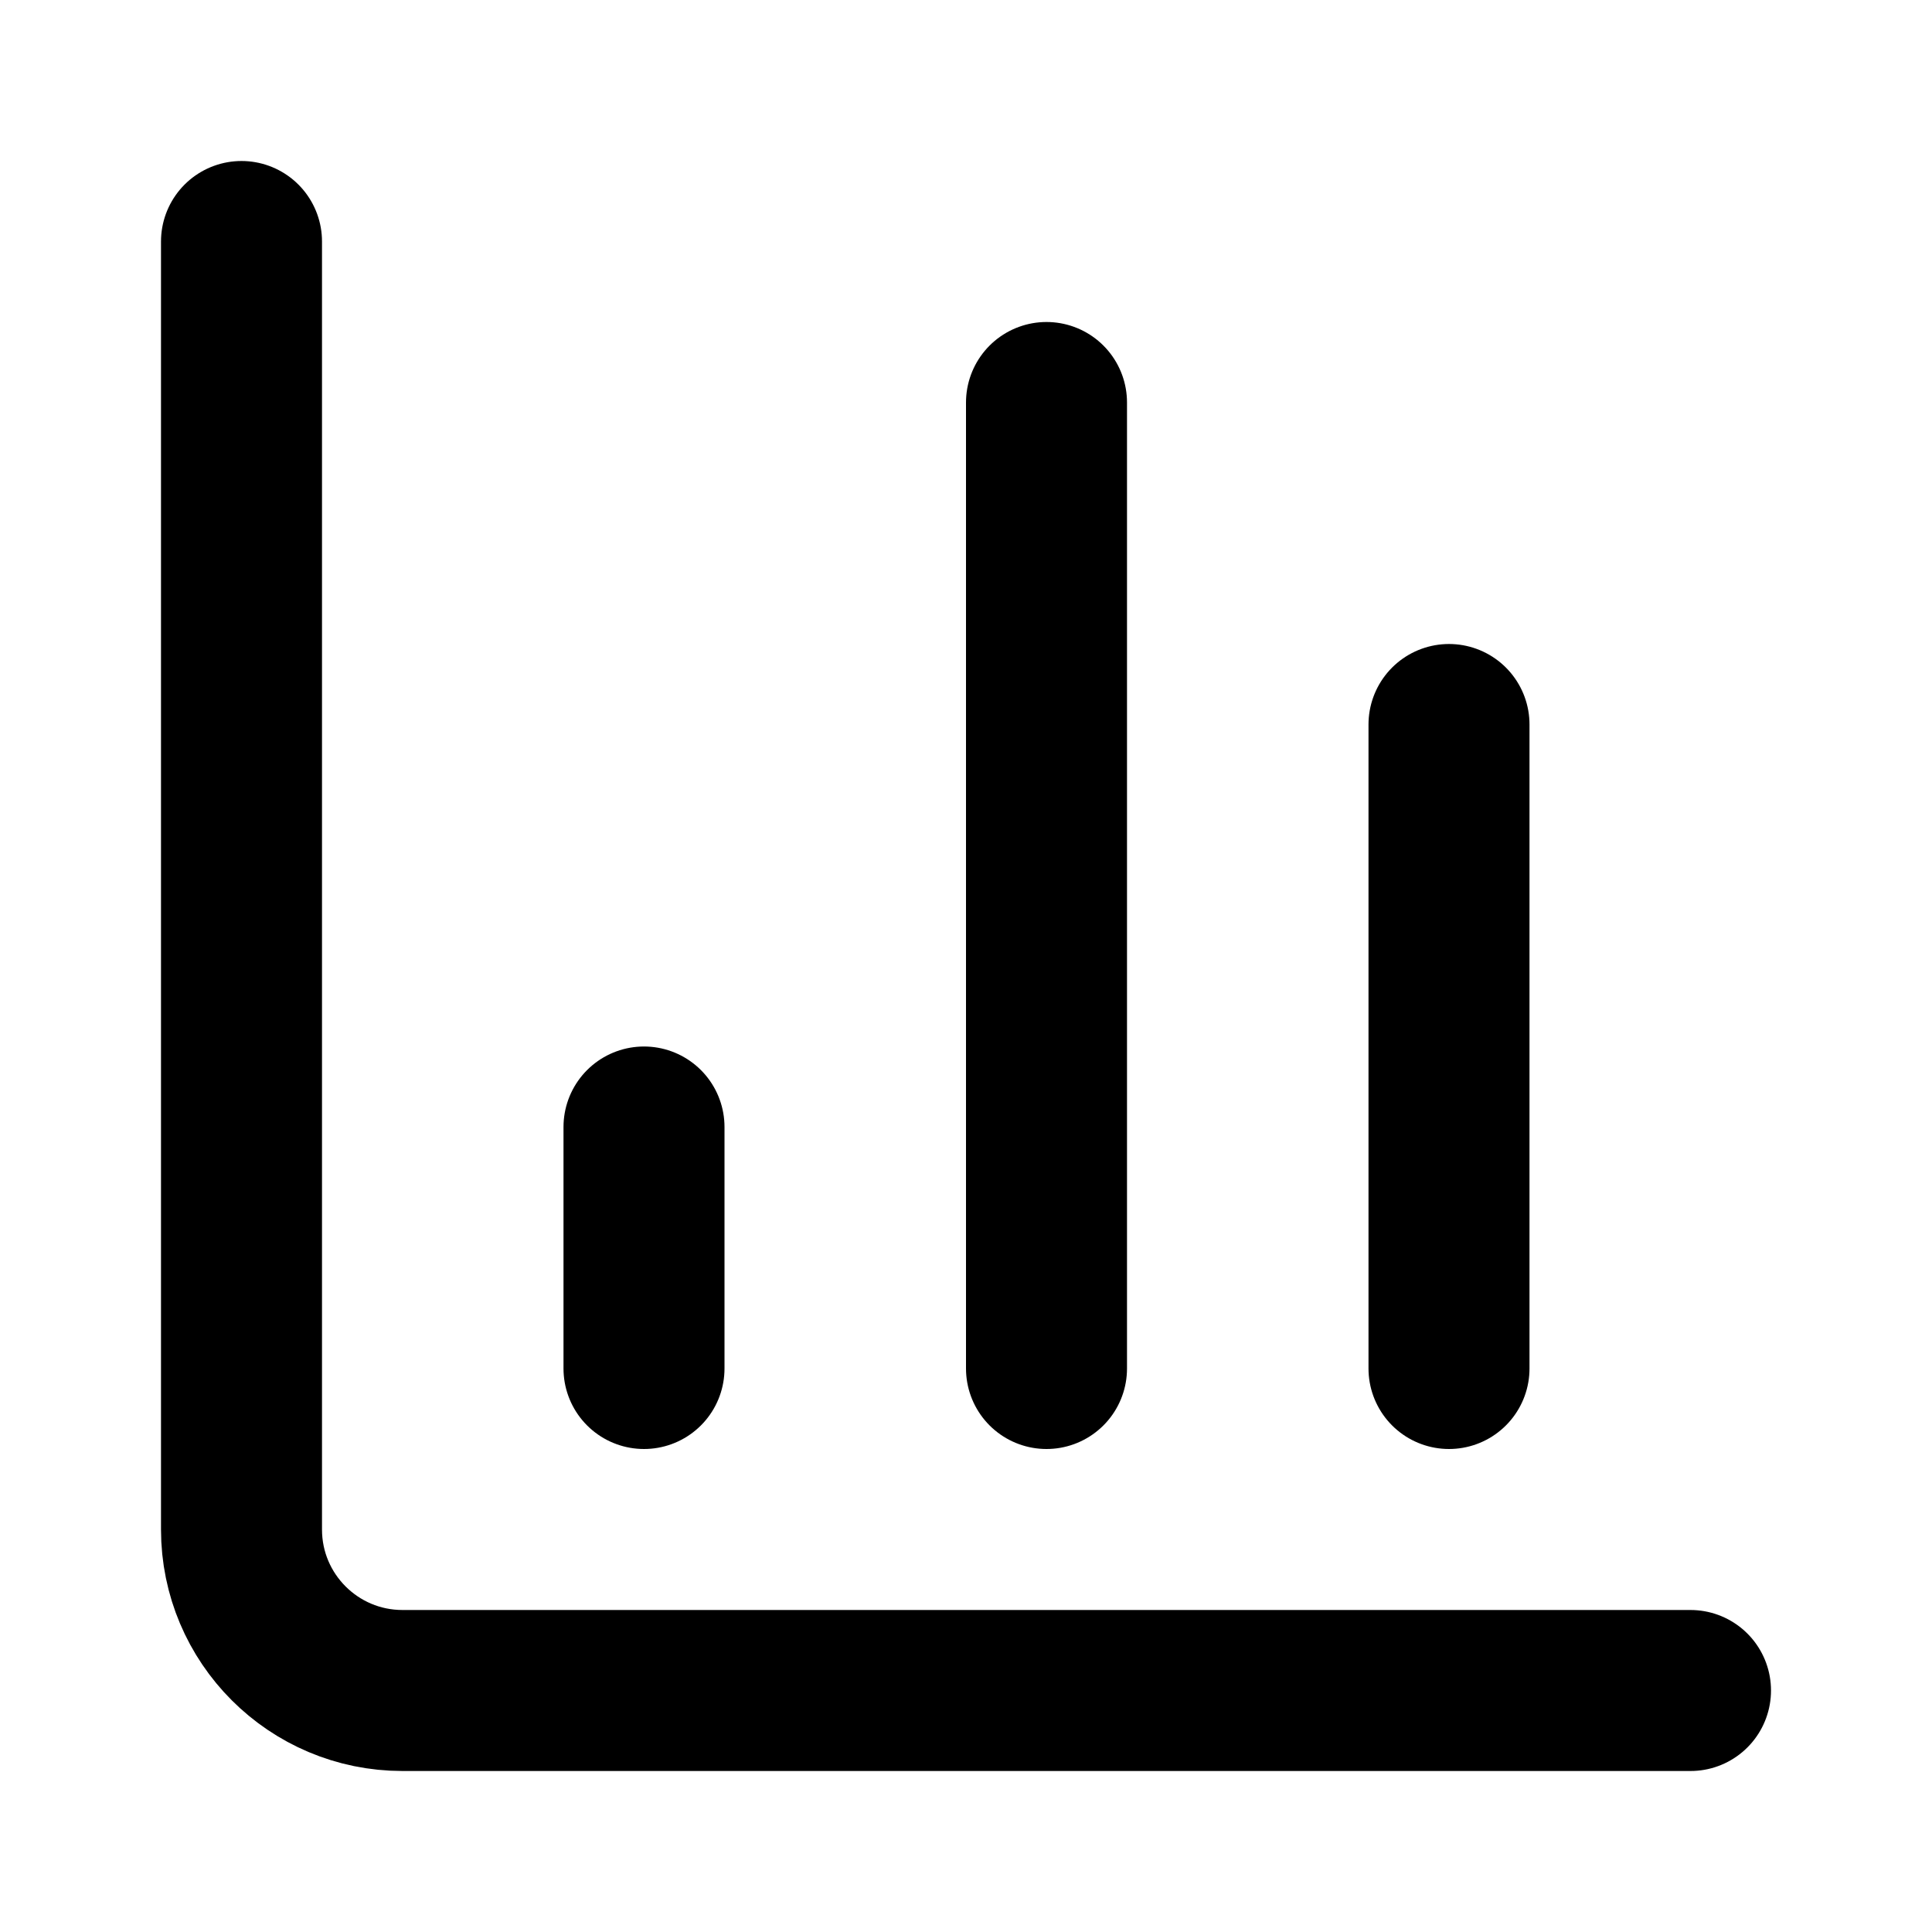
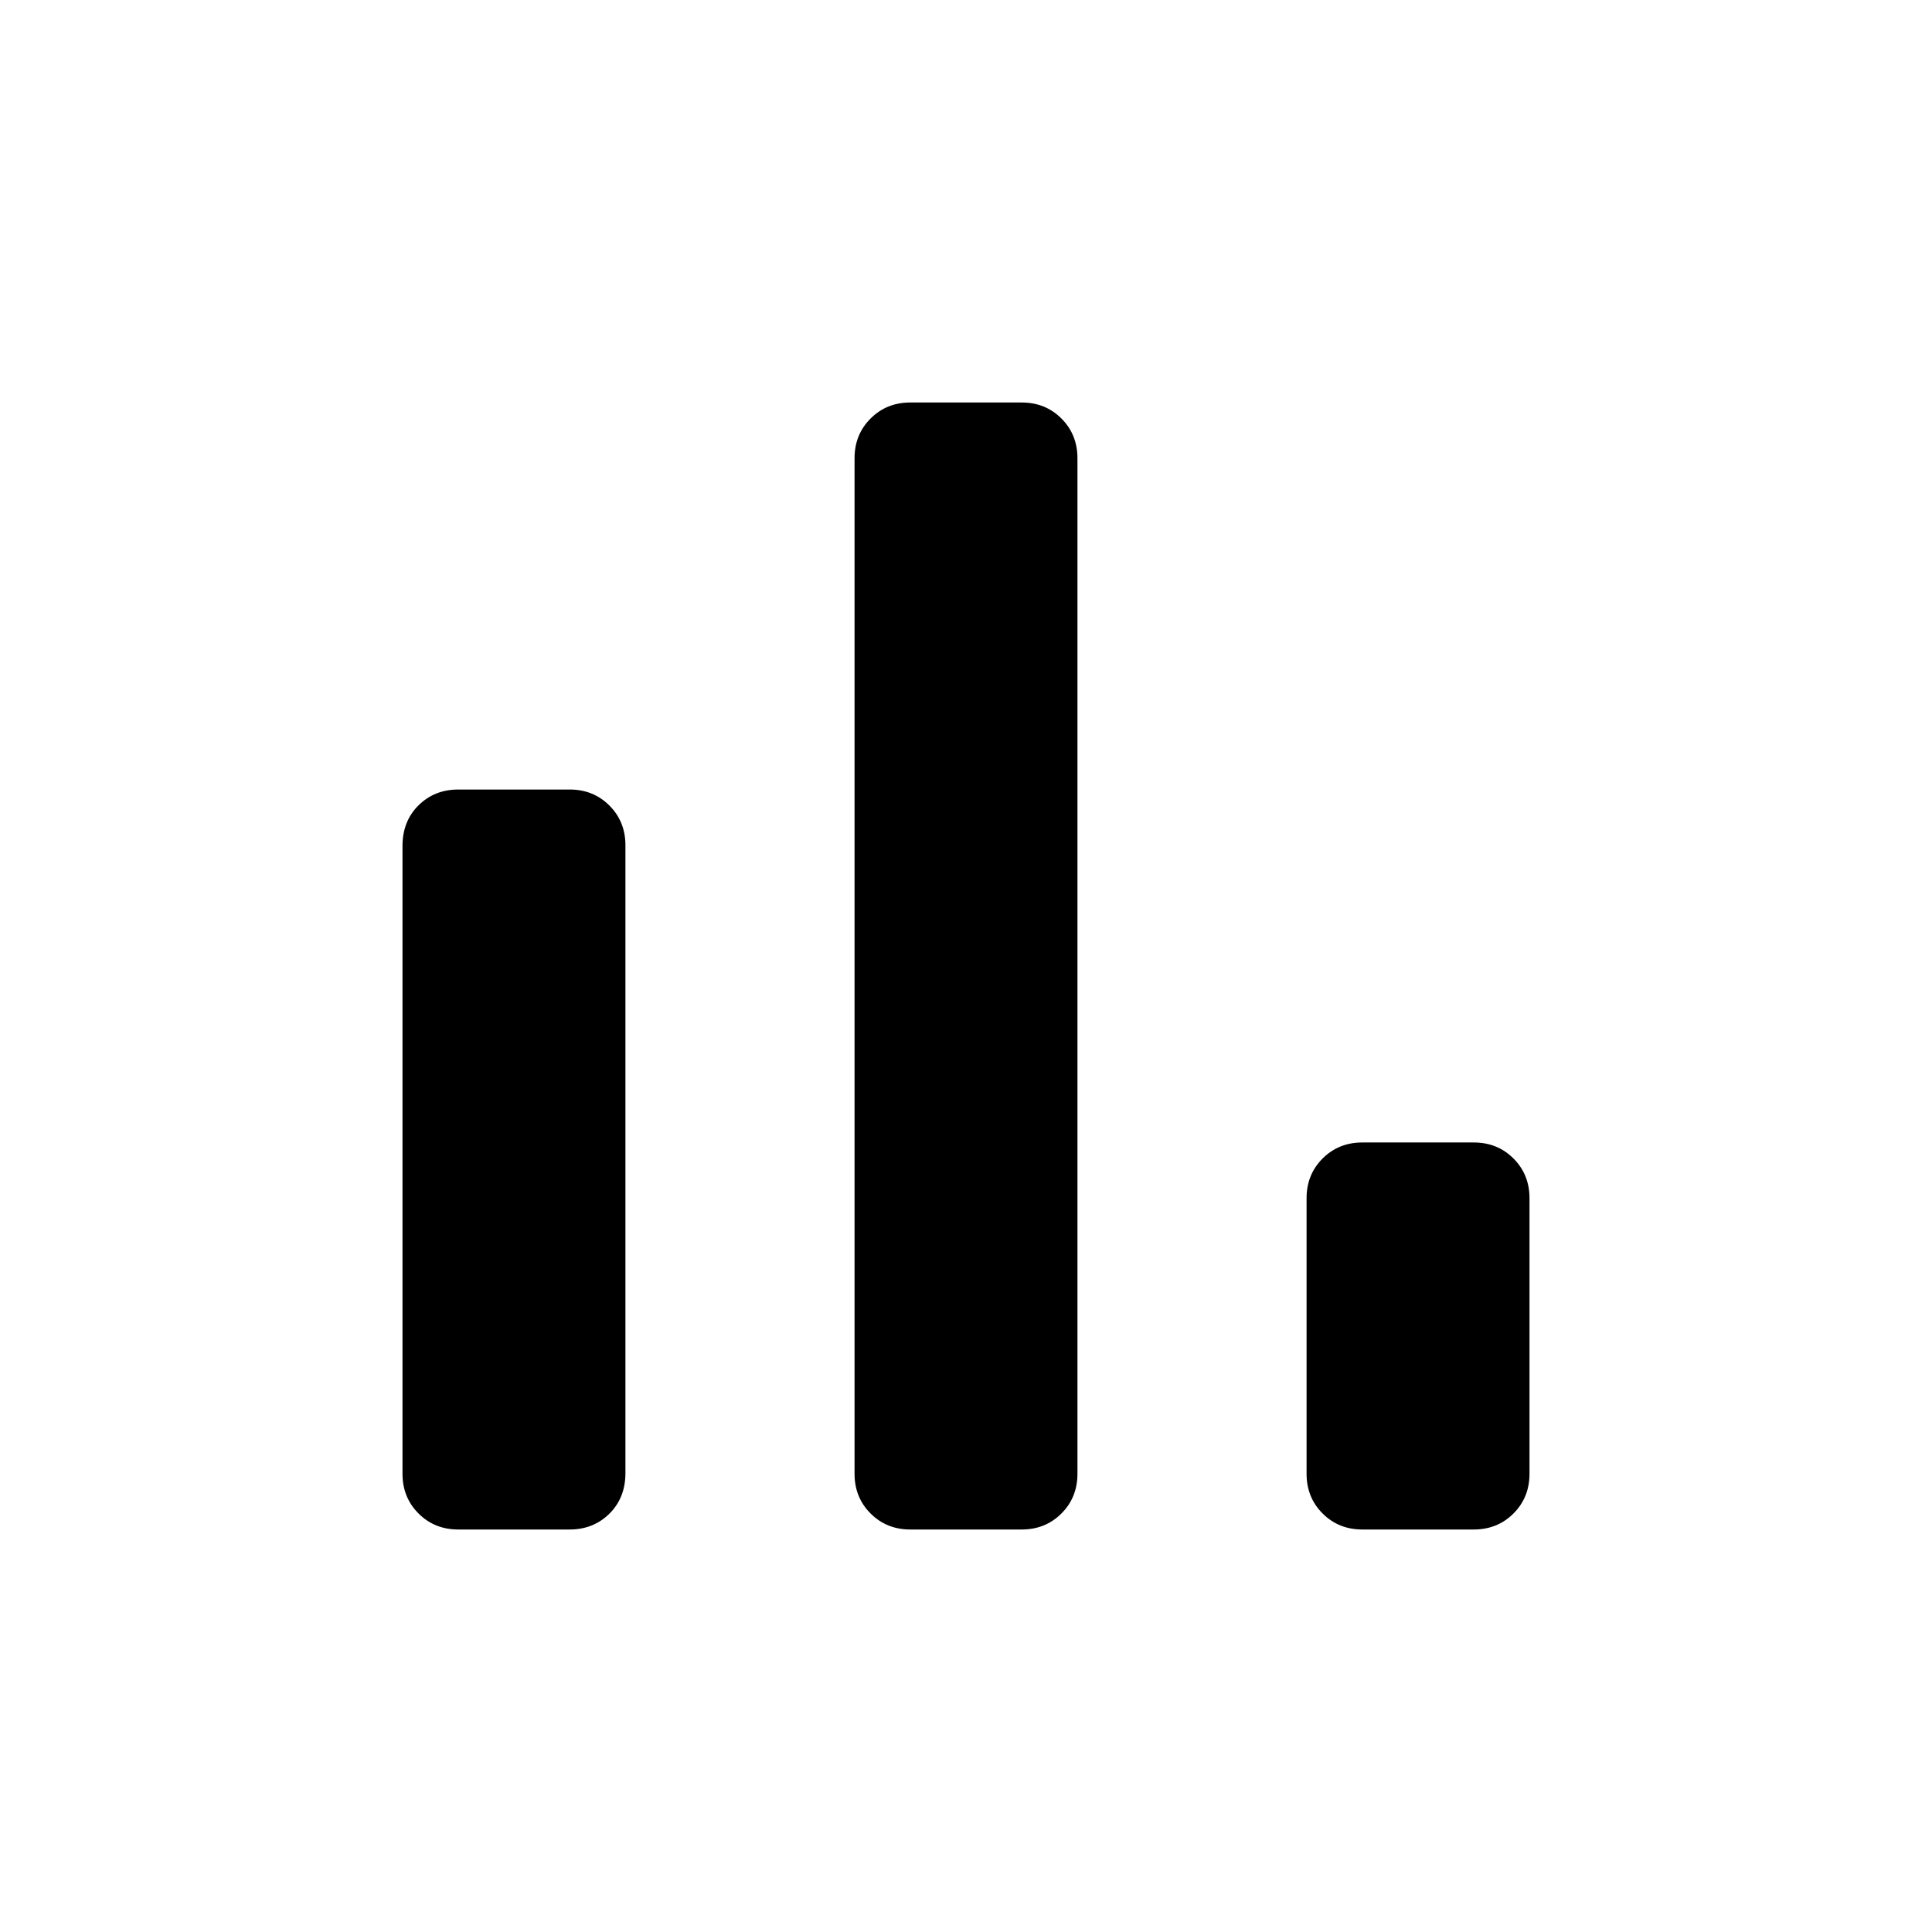
- <svg xmlns="http://www.w3.org/2000/svg" width="24" height="24" viewBox="0 0 24 24" fill="none" stroke="#000000" stroke-width="2" stroke-linecap="round" stroke-linejoin="round">
-   <path d="M3 3v16a2 2 0 0 0 2 2h16" />
-   <path d="M18 17V9" />
-   <path d="M13 17V5" />
-   <path d="M8 17v-3" />
+ <svg xmlns="http://www.w3.org/2000/svg" width="24" height="24" viewBox="0 -960 960 960" fill="#000000">
+   <path d="M676.92-200q-11.77 0-19.73-7.96-7.96-7.96-7.96-19.73v-136.93q0-11.76 7.96-19.73 7.96-7.96 19.73-7.96h55.39q11.77 0 19.73 7.96 7.96 7.97 7.96 19.73v136.93q0 11.77-7.96 19.73-7.96 7.96-19.73 7.96h-55.39Zm-224.61 0q-11.77 0-19.73-7.96-7.96-7.96-7.96-19.73v-504.62q0-11.77 7.96-19.73 7.96-7.96 19.73-7.96h55.38q11.77 0 19.73 7.96 7.96 7.96 7.96 19.73v504.62q0 11.77-7.96 19.73-7.96 7.96-19.73 7.96h-55.38Zm-224.62 0q-11.77 0-19.73-7.96-7.96-7.96-7.96-19.73v-311.94q0-12.33 7.96-20.2 7.96-7.86 19.73-7.86h55.39q11.77 0 19.73 7.96 7.96 7.96 7.96 19.73v311.94q0 12.33-7.96 20.19-7.96 7.87-19.73 7.87h-55.39Z" />
</svg>
